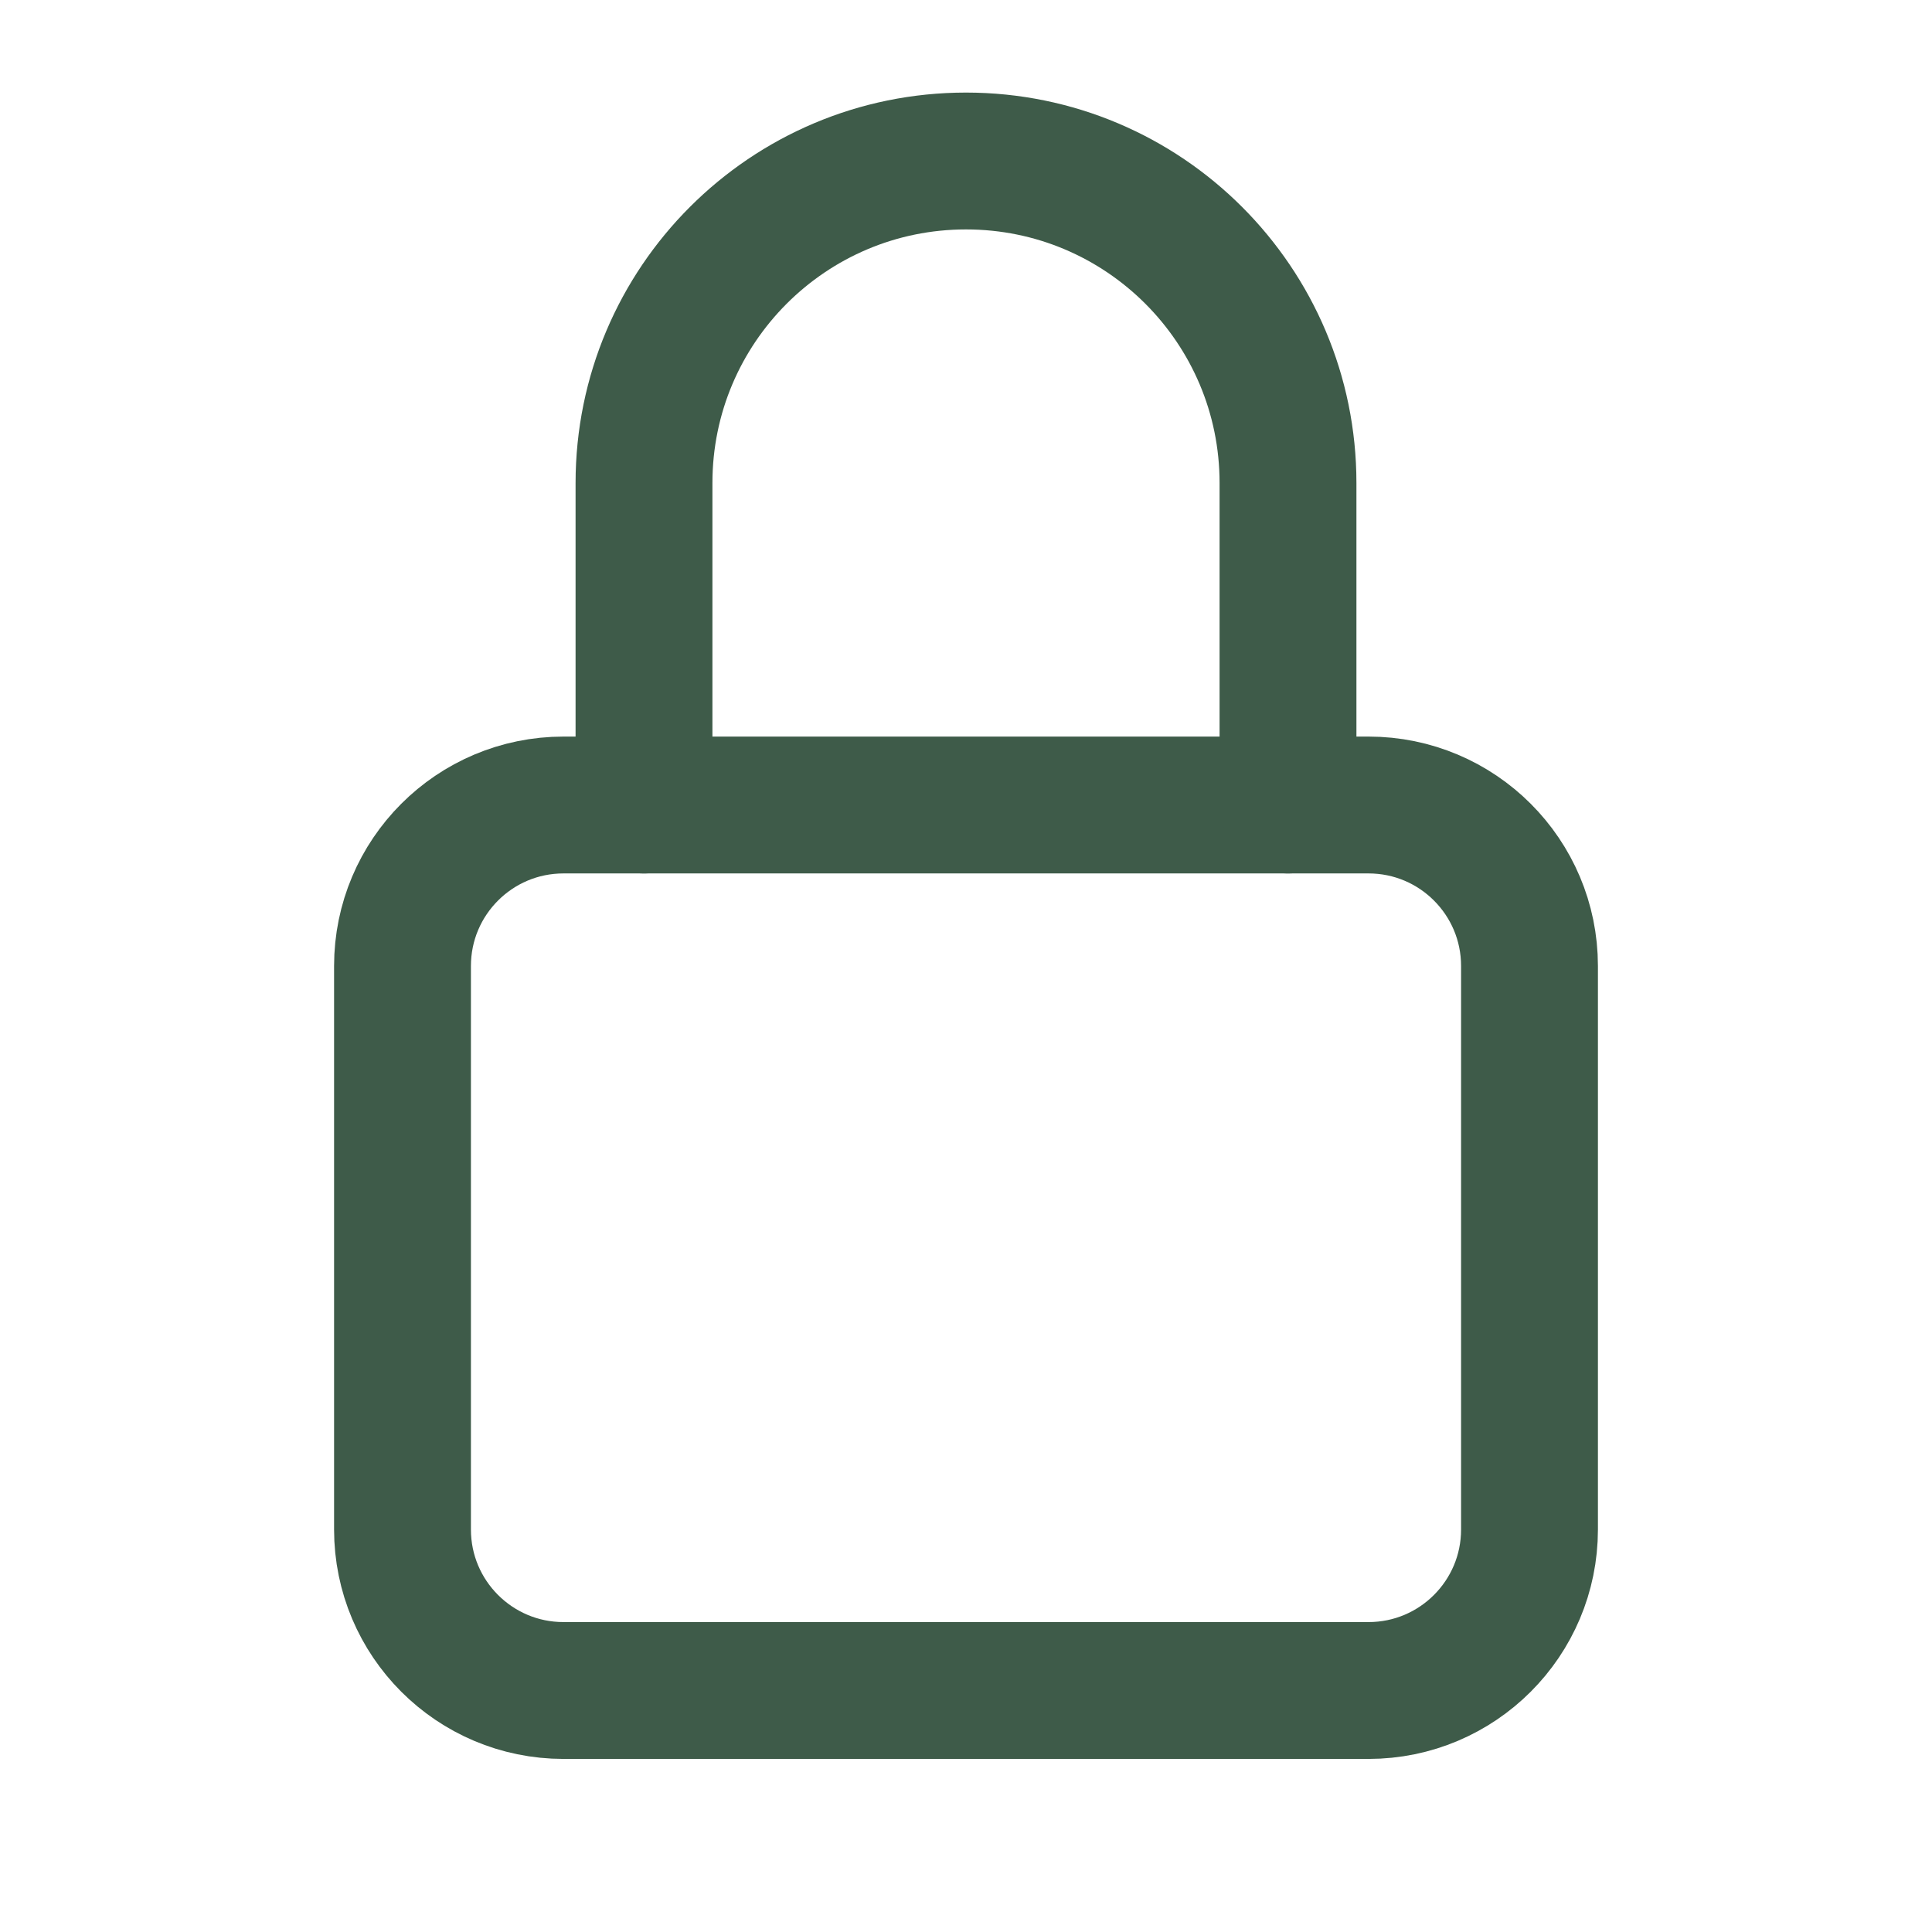
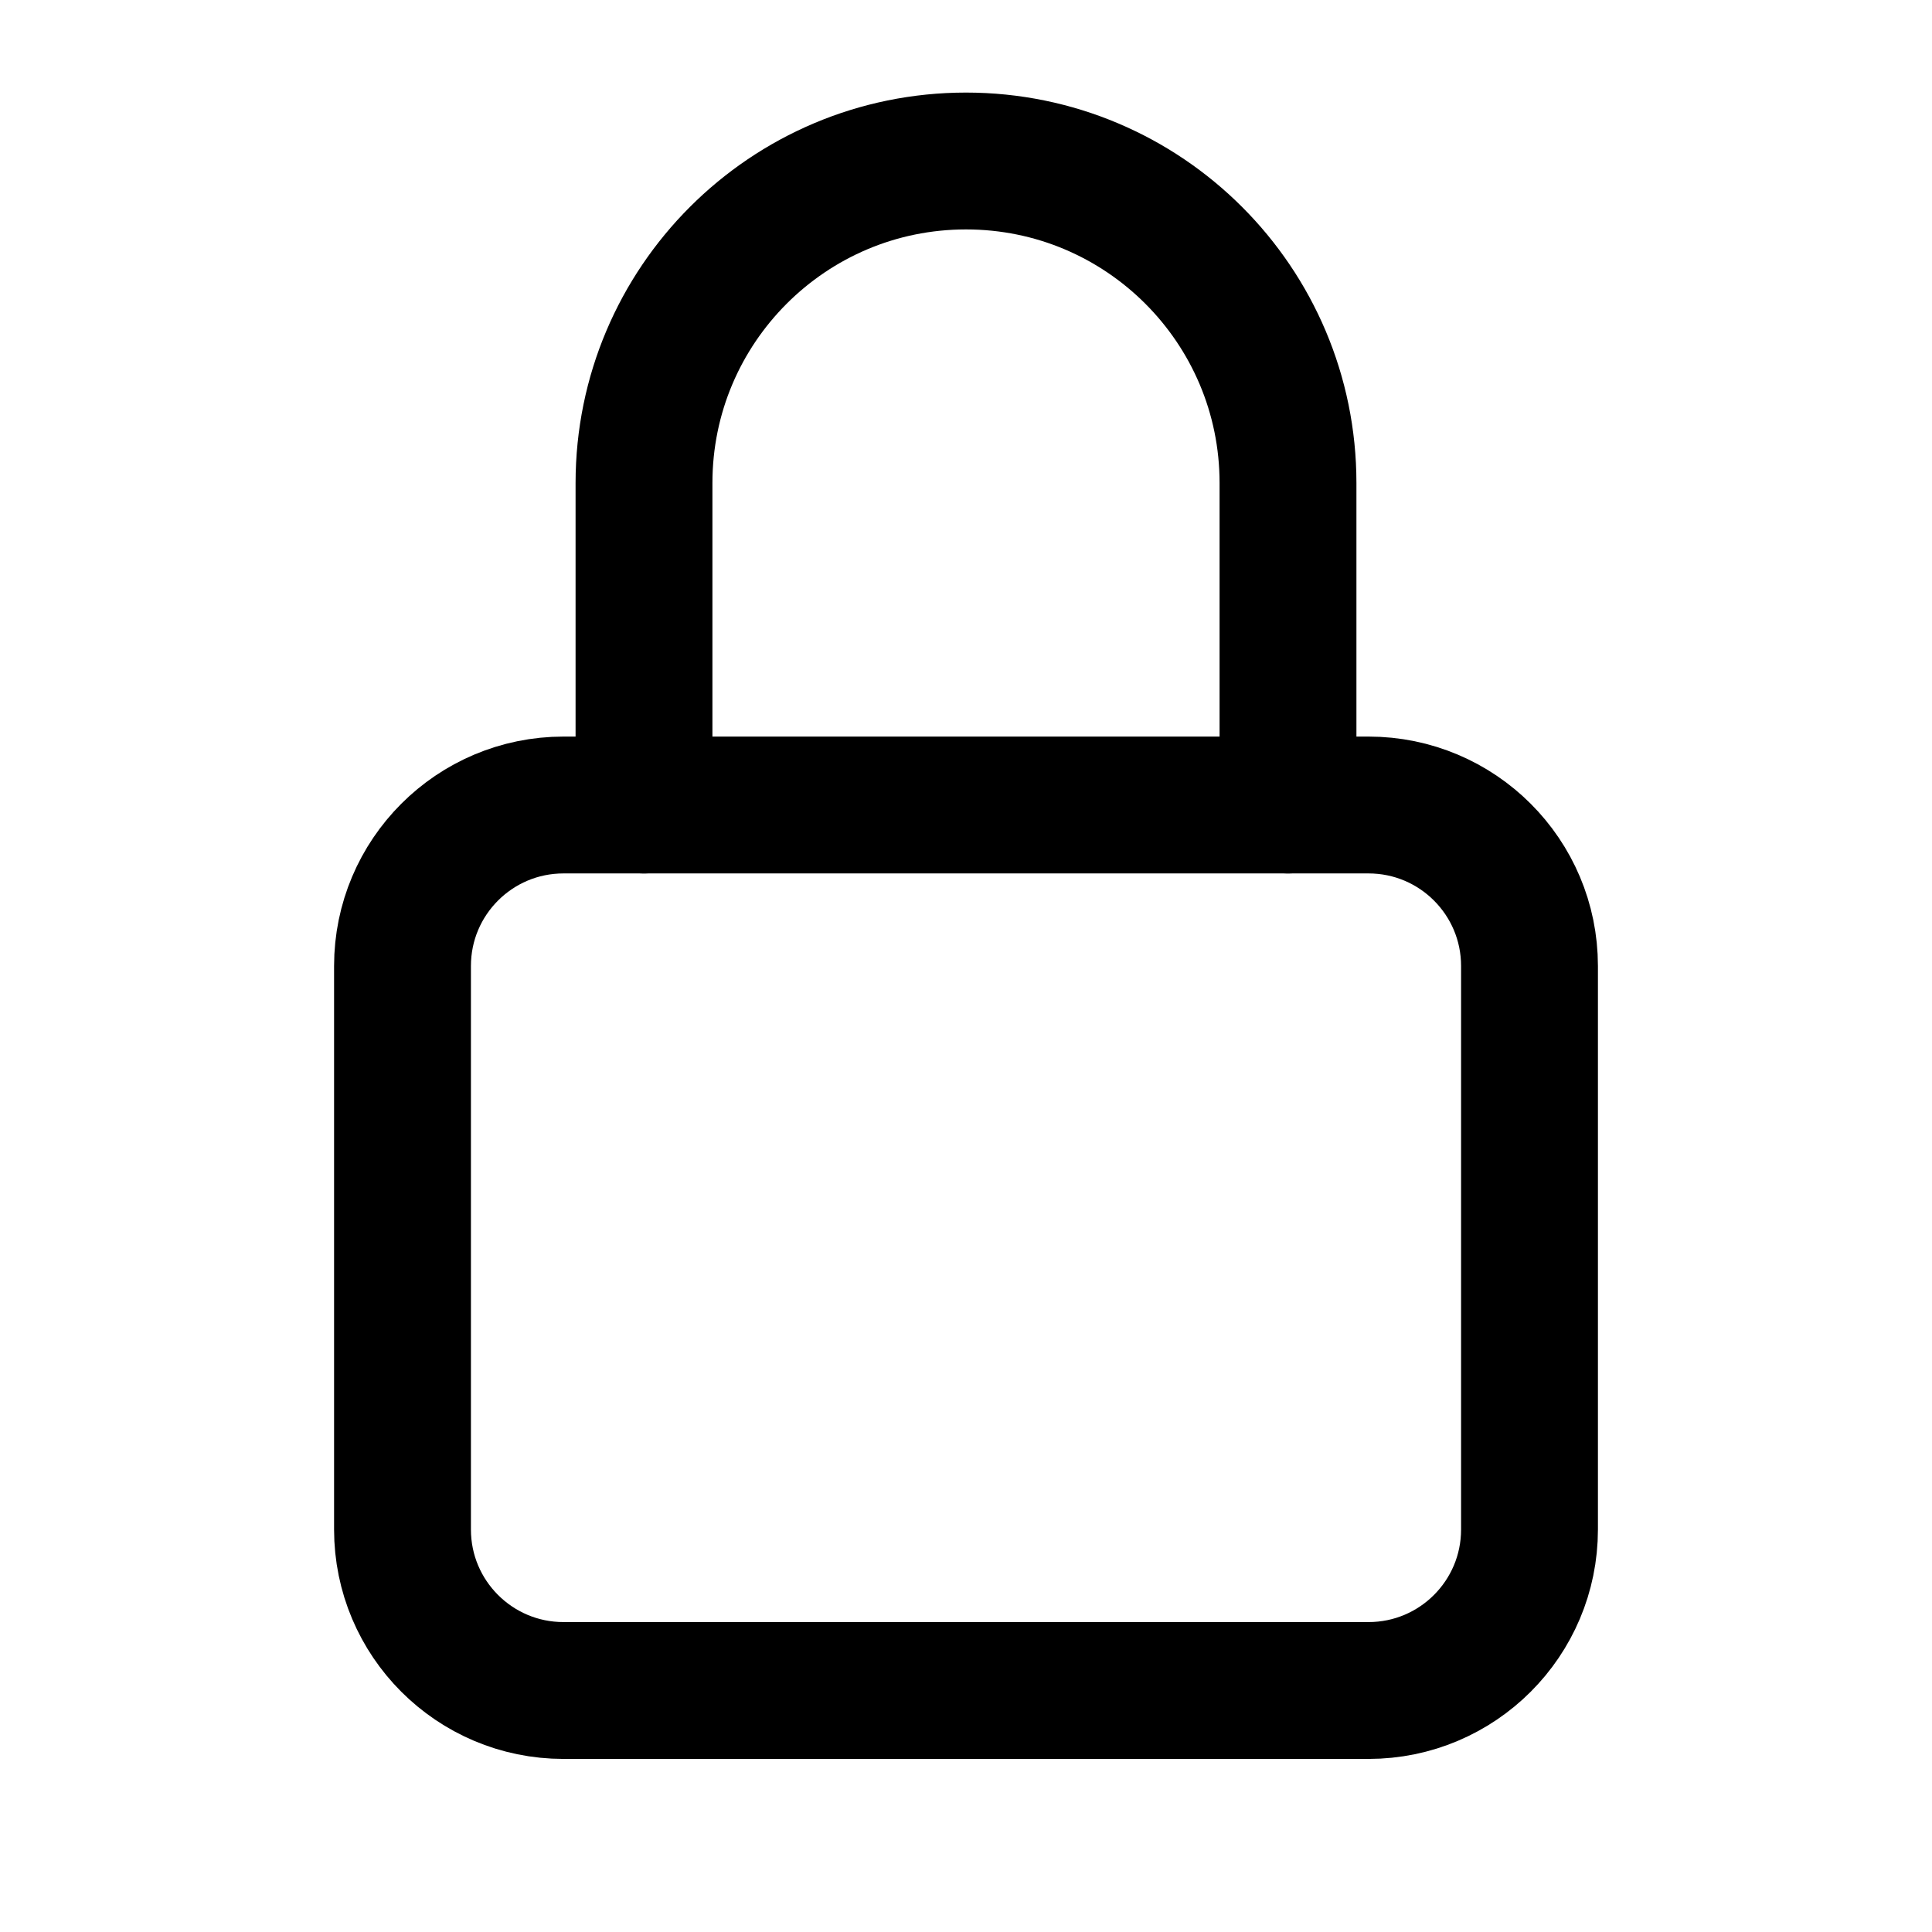
- <svg xmlns="http://www.w3.org/2000/svg" width="24" height="24" viewBox="0 0 24 24" fill="none" stroke="#3E5B49" stroke-width="1.7" stroke-linecap="round" stroke-linejoin="round">
+ <svg xmlns="http://www.w3.org/2000/svg" width="24" height="24" viewBox="0 0 24 24" fill="none" stroke="#000000" stroke-width="1.7" stroke-linecap="round" stroke-linejoin="round">
  <rect x="5" y="10" width="14" height="11" rx="2" />
  <path d="M8 10V6a4 4 0 0 1 8 0v4" />
</svg>
